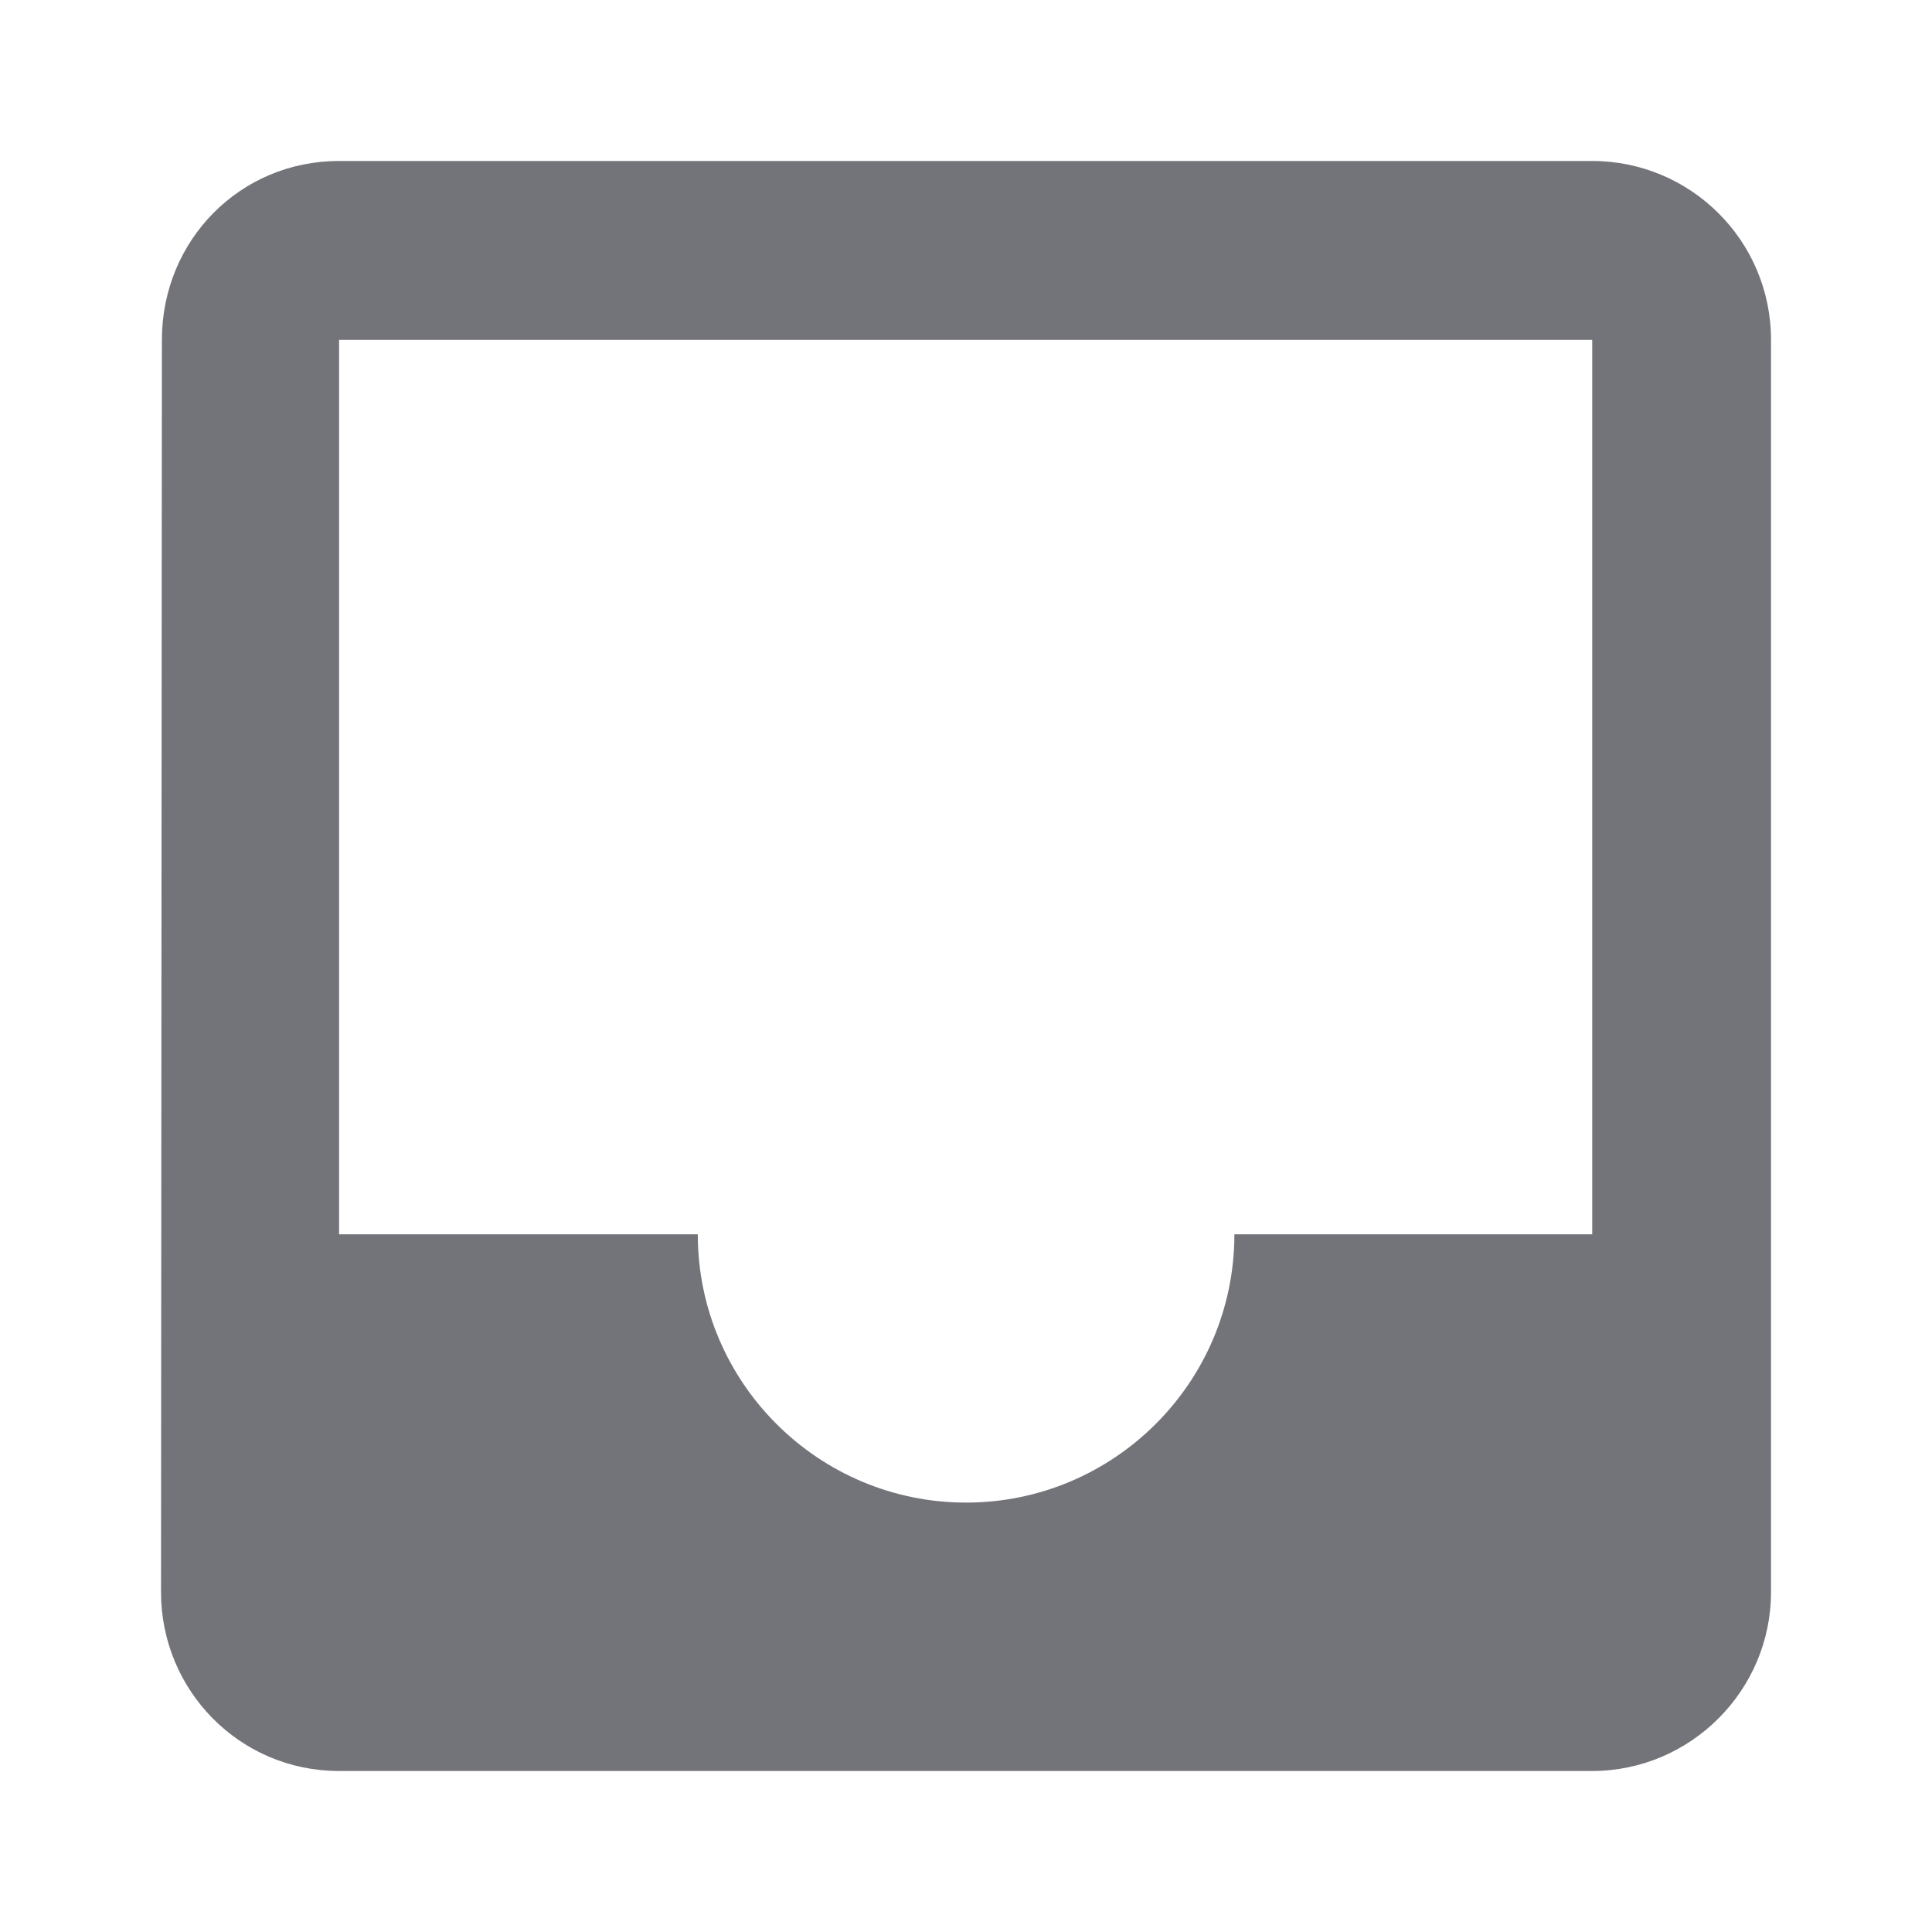
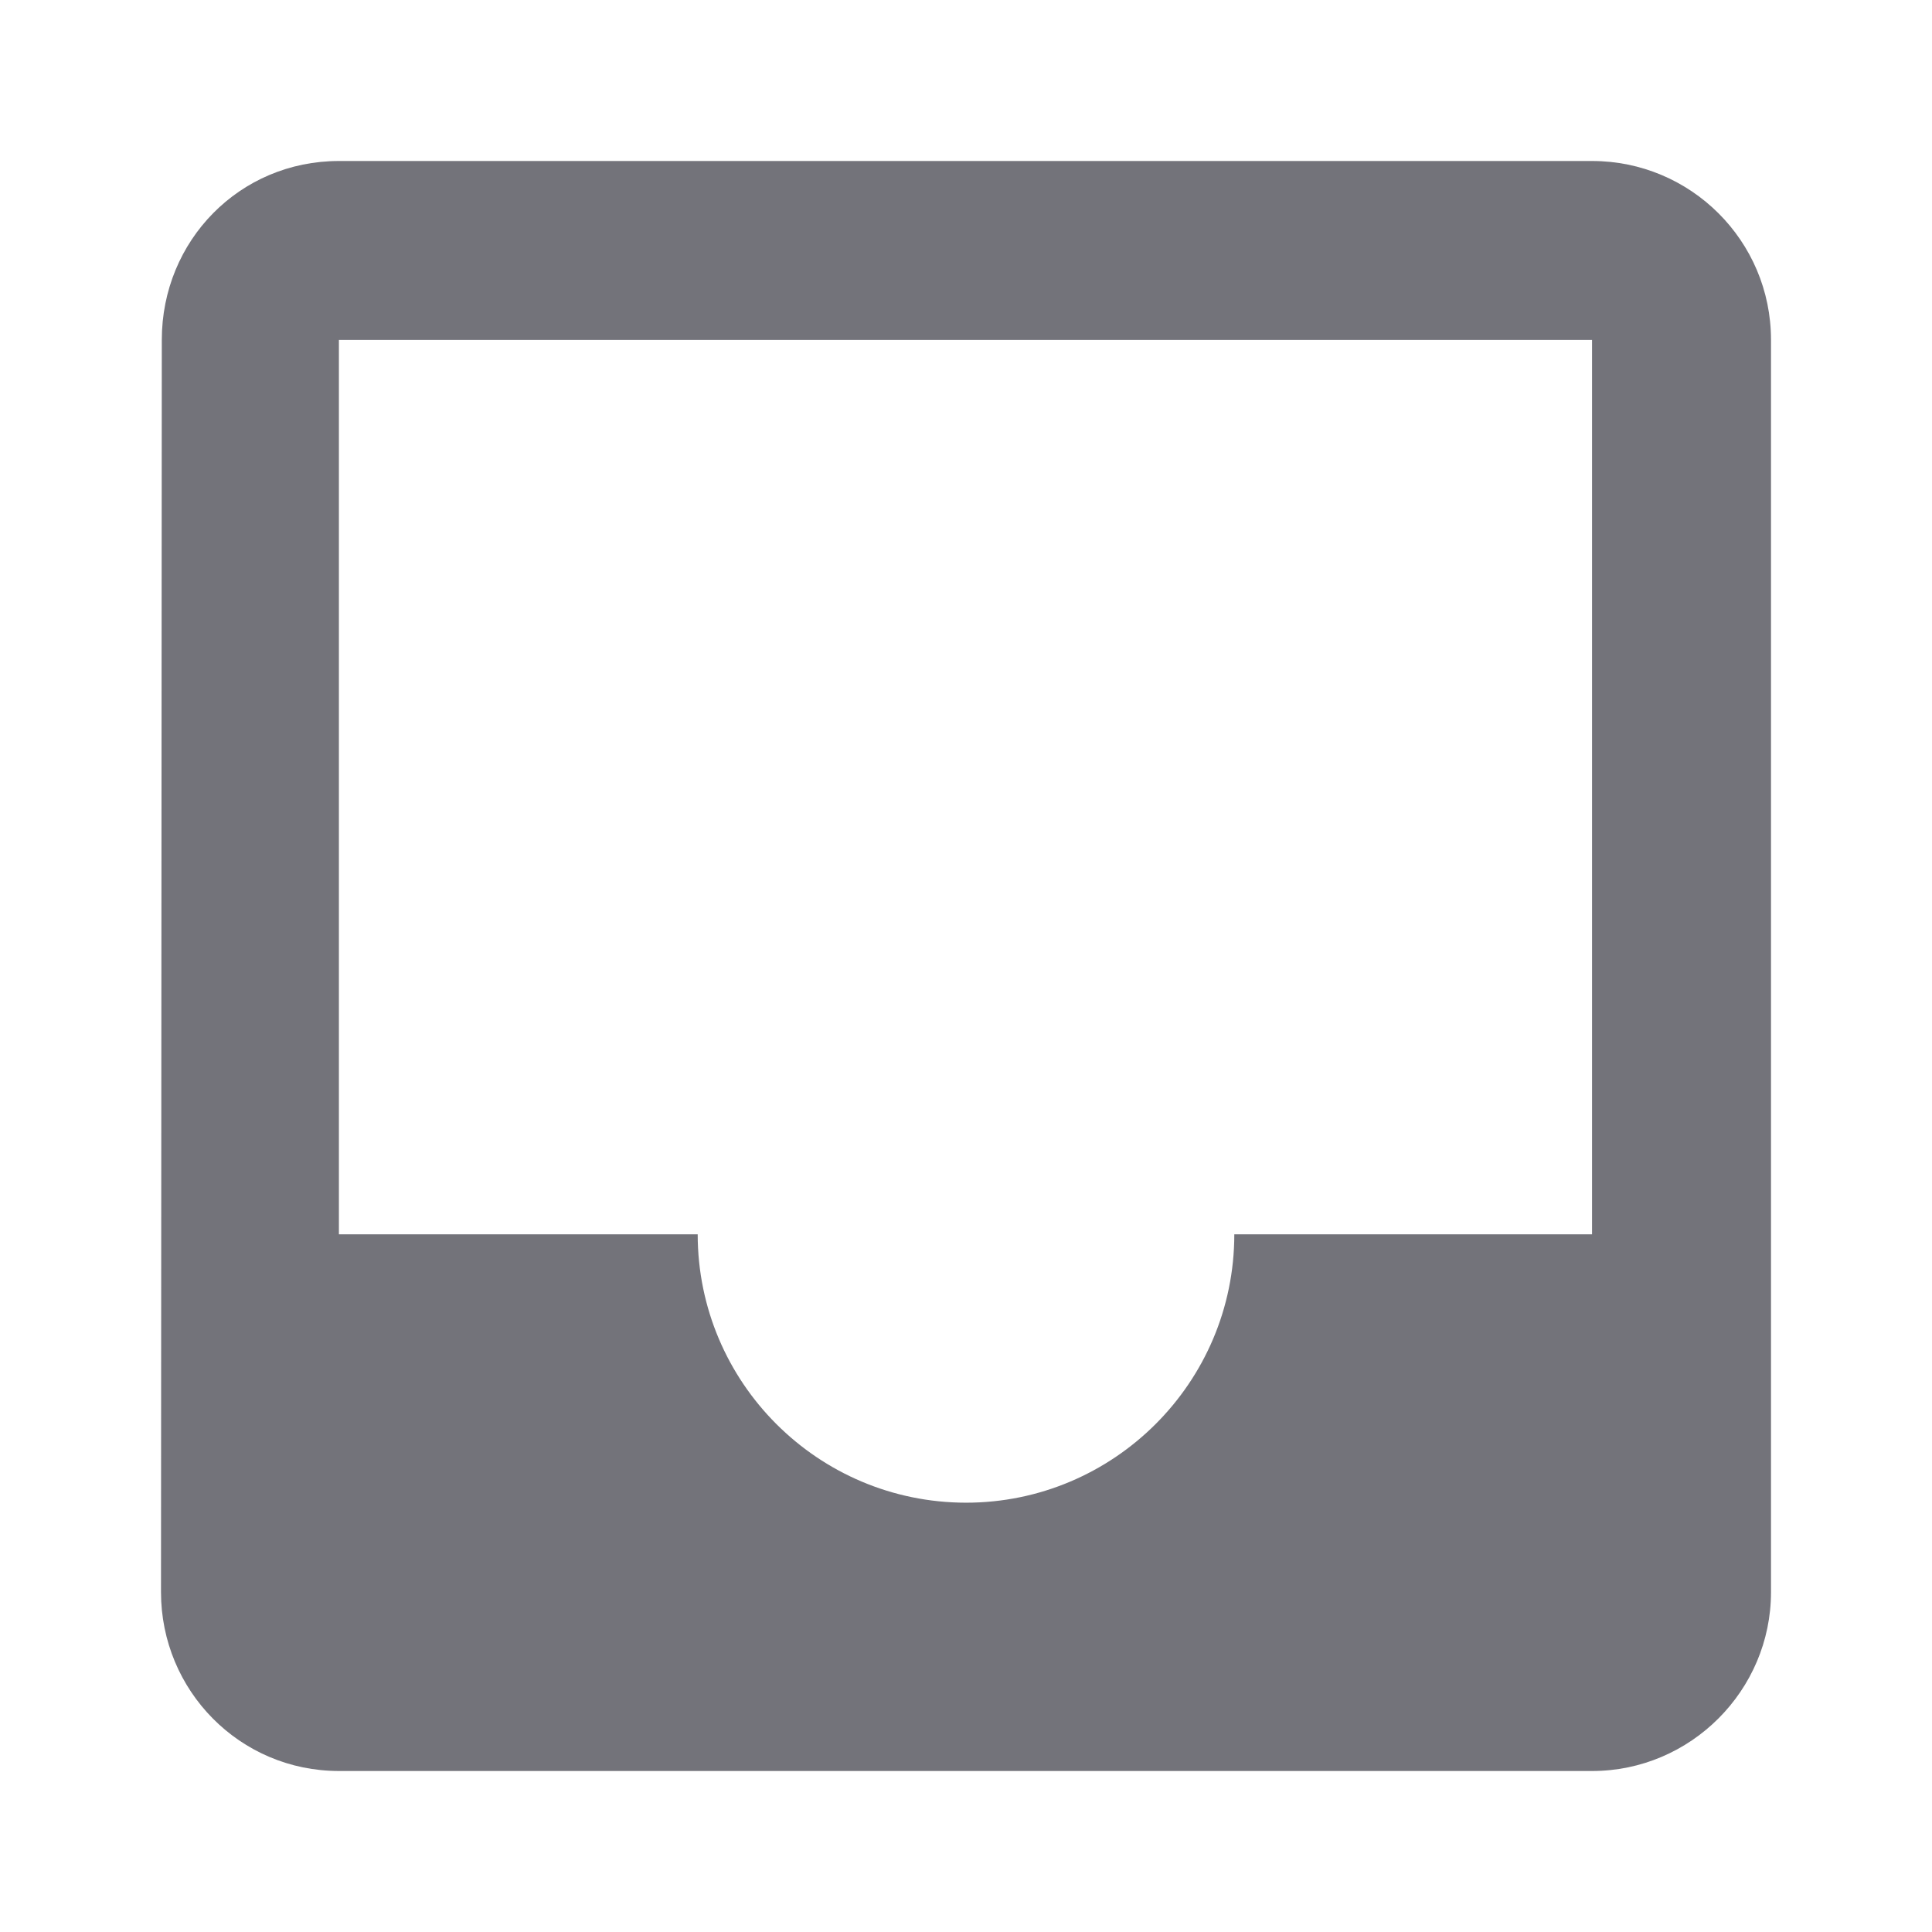
- <svg xmlns="http://www.w3.org/2000/svg" width="6.773mm" height="6.773mm" viewBox="0 0 24 24" id="svg5870" version="1.1">
-   <defs id="defs5872" />
-   <g id="layer1" transform="translate(-502.2857,-674.6479)">
-     <g id="g5849" transform="translate(971.6429,179.7857)">
-       <rect y="494.862" x="-469.357" height="24" width="24" id="rect5847" style="color:#000000;clip-rule:nonzero;display:inline;overflow:visible;visibility:visible;opacity:0;isolation:auto;mix-blend-mode:normal;color-interpolation:sRGB;color-interpolation-filters:linearRGB;solid-color:#000000;solid-opacity:1;fill:#73737a;fill-opacity:1;fill-rule:nonzero;stroke:none;stroke-width:0.5;stroke-linecap:square;stroke-linejoin:miter;stroke-miterlimit:4;stroke-dasharray:none;stroke-dashoffset:0;stroke-opacity:1;color-rendering:auto;image-rendering:auto;shape-rendering:auto;text-rendering:auto;enable-background:accumulate" />
-       <path style="fill:#73737a;fill-opacity:1" d="m -449.579,496.862 -15.567,0 c -1.233,0 -2.2,0.989 -2.2,2.222 l -0.011,15.556 c 0,1.222 0.978,2.222 2.211,2.222 l 15.567,0 c 1.222,0 2.222,-1 2.222,-2.222 l 0,-15.556 c 0,-1.233 -1,-2.222 -2.222,-2.222 z m 0,13.333 -4.444,0 c 0,1.844 -1.5,3.333 -3.333,3.333 -1.833,0 -3.333,-1.489 -3.333,-3.333 l -4.456,0 0,-11.111 15.567,0 0,11.111 z" id="path5838" />
-     </g>
-   </g>
+ <svg xmlns="http://www.w3.org/2000/svg" width="25.6" height="25.6" viewBox="0 0 24 24">
+   <path d="M19.778 2H4.21c-1.233 0-2.2.989-2.2 2.222L2 19.778C2 21 2.978 22 4.211 22h15.567C21 22 22 21 22 19.778V4.222C22 2.99 21 2 19.778 2zm0 13.333h-4.445c0 1.845-1.5 3.334-3.333 3.334a3.336 3.336 0 0 1-3.333-3.334H4.21V4.223h15.567v11.11z" fill="#73737a" />
</svg>
